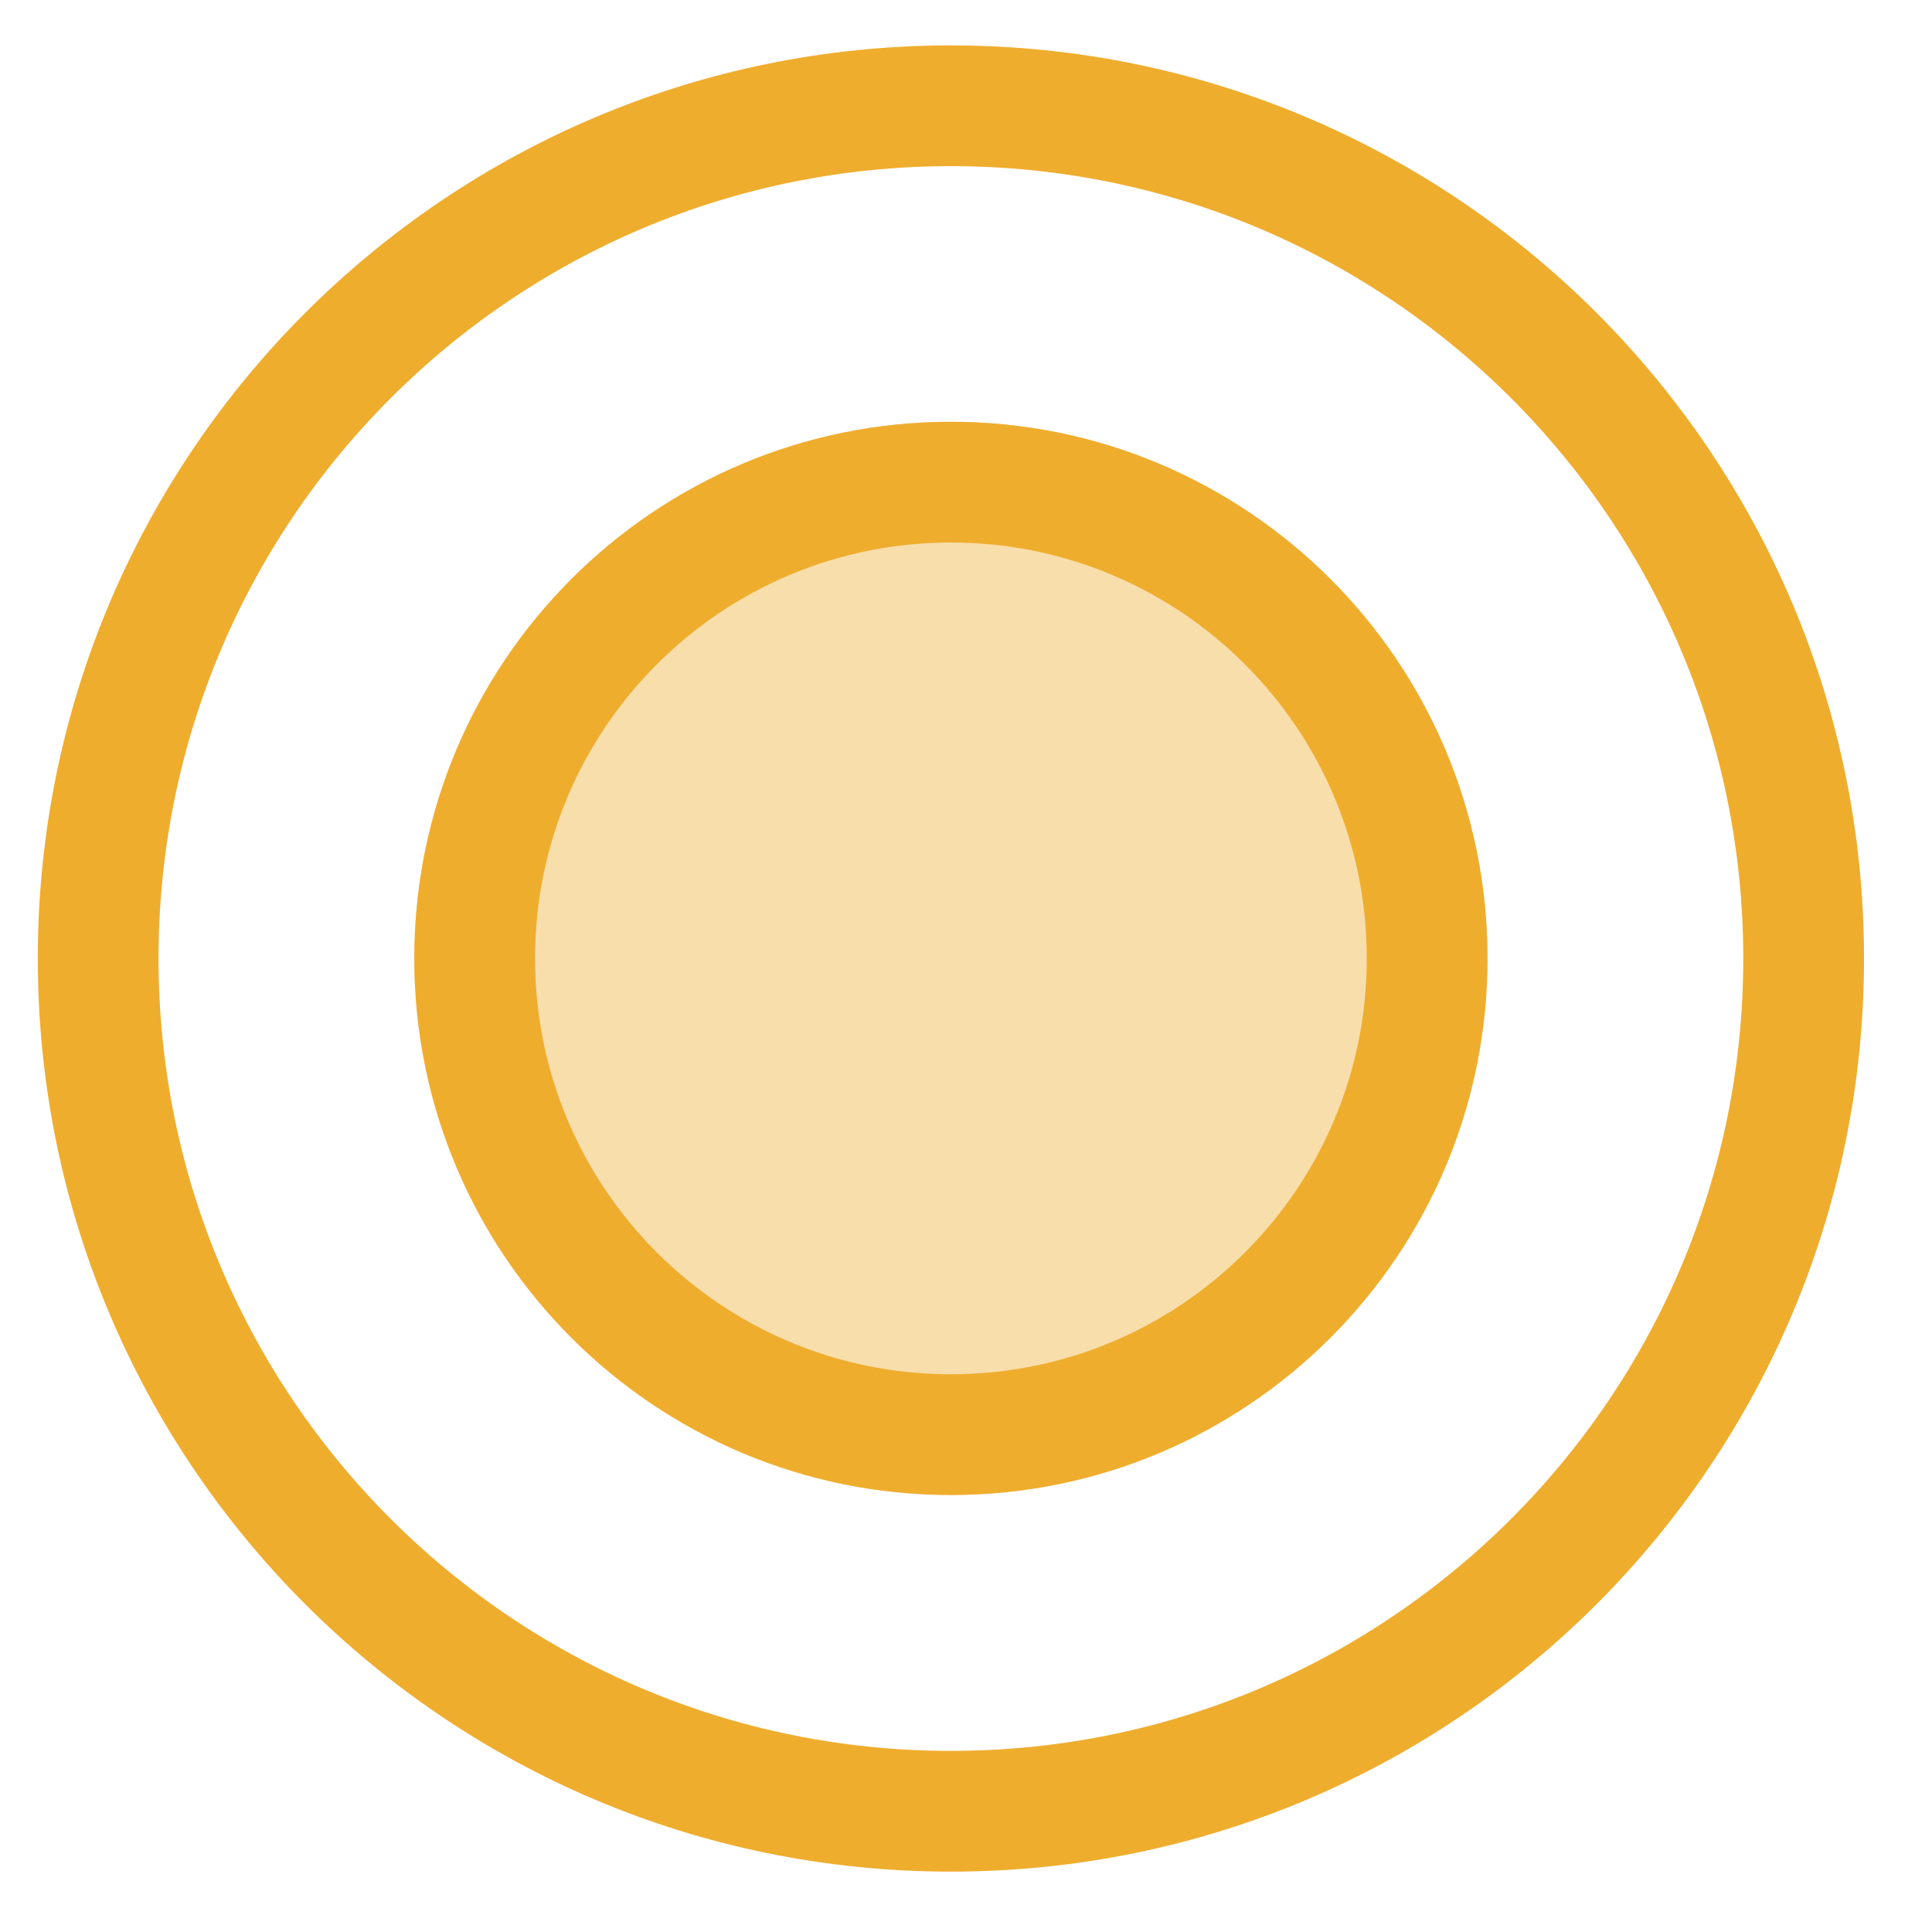
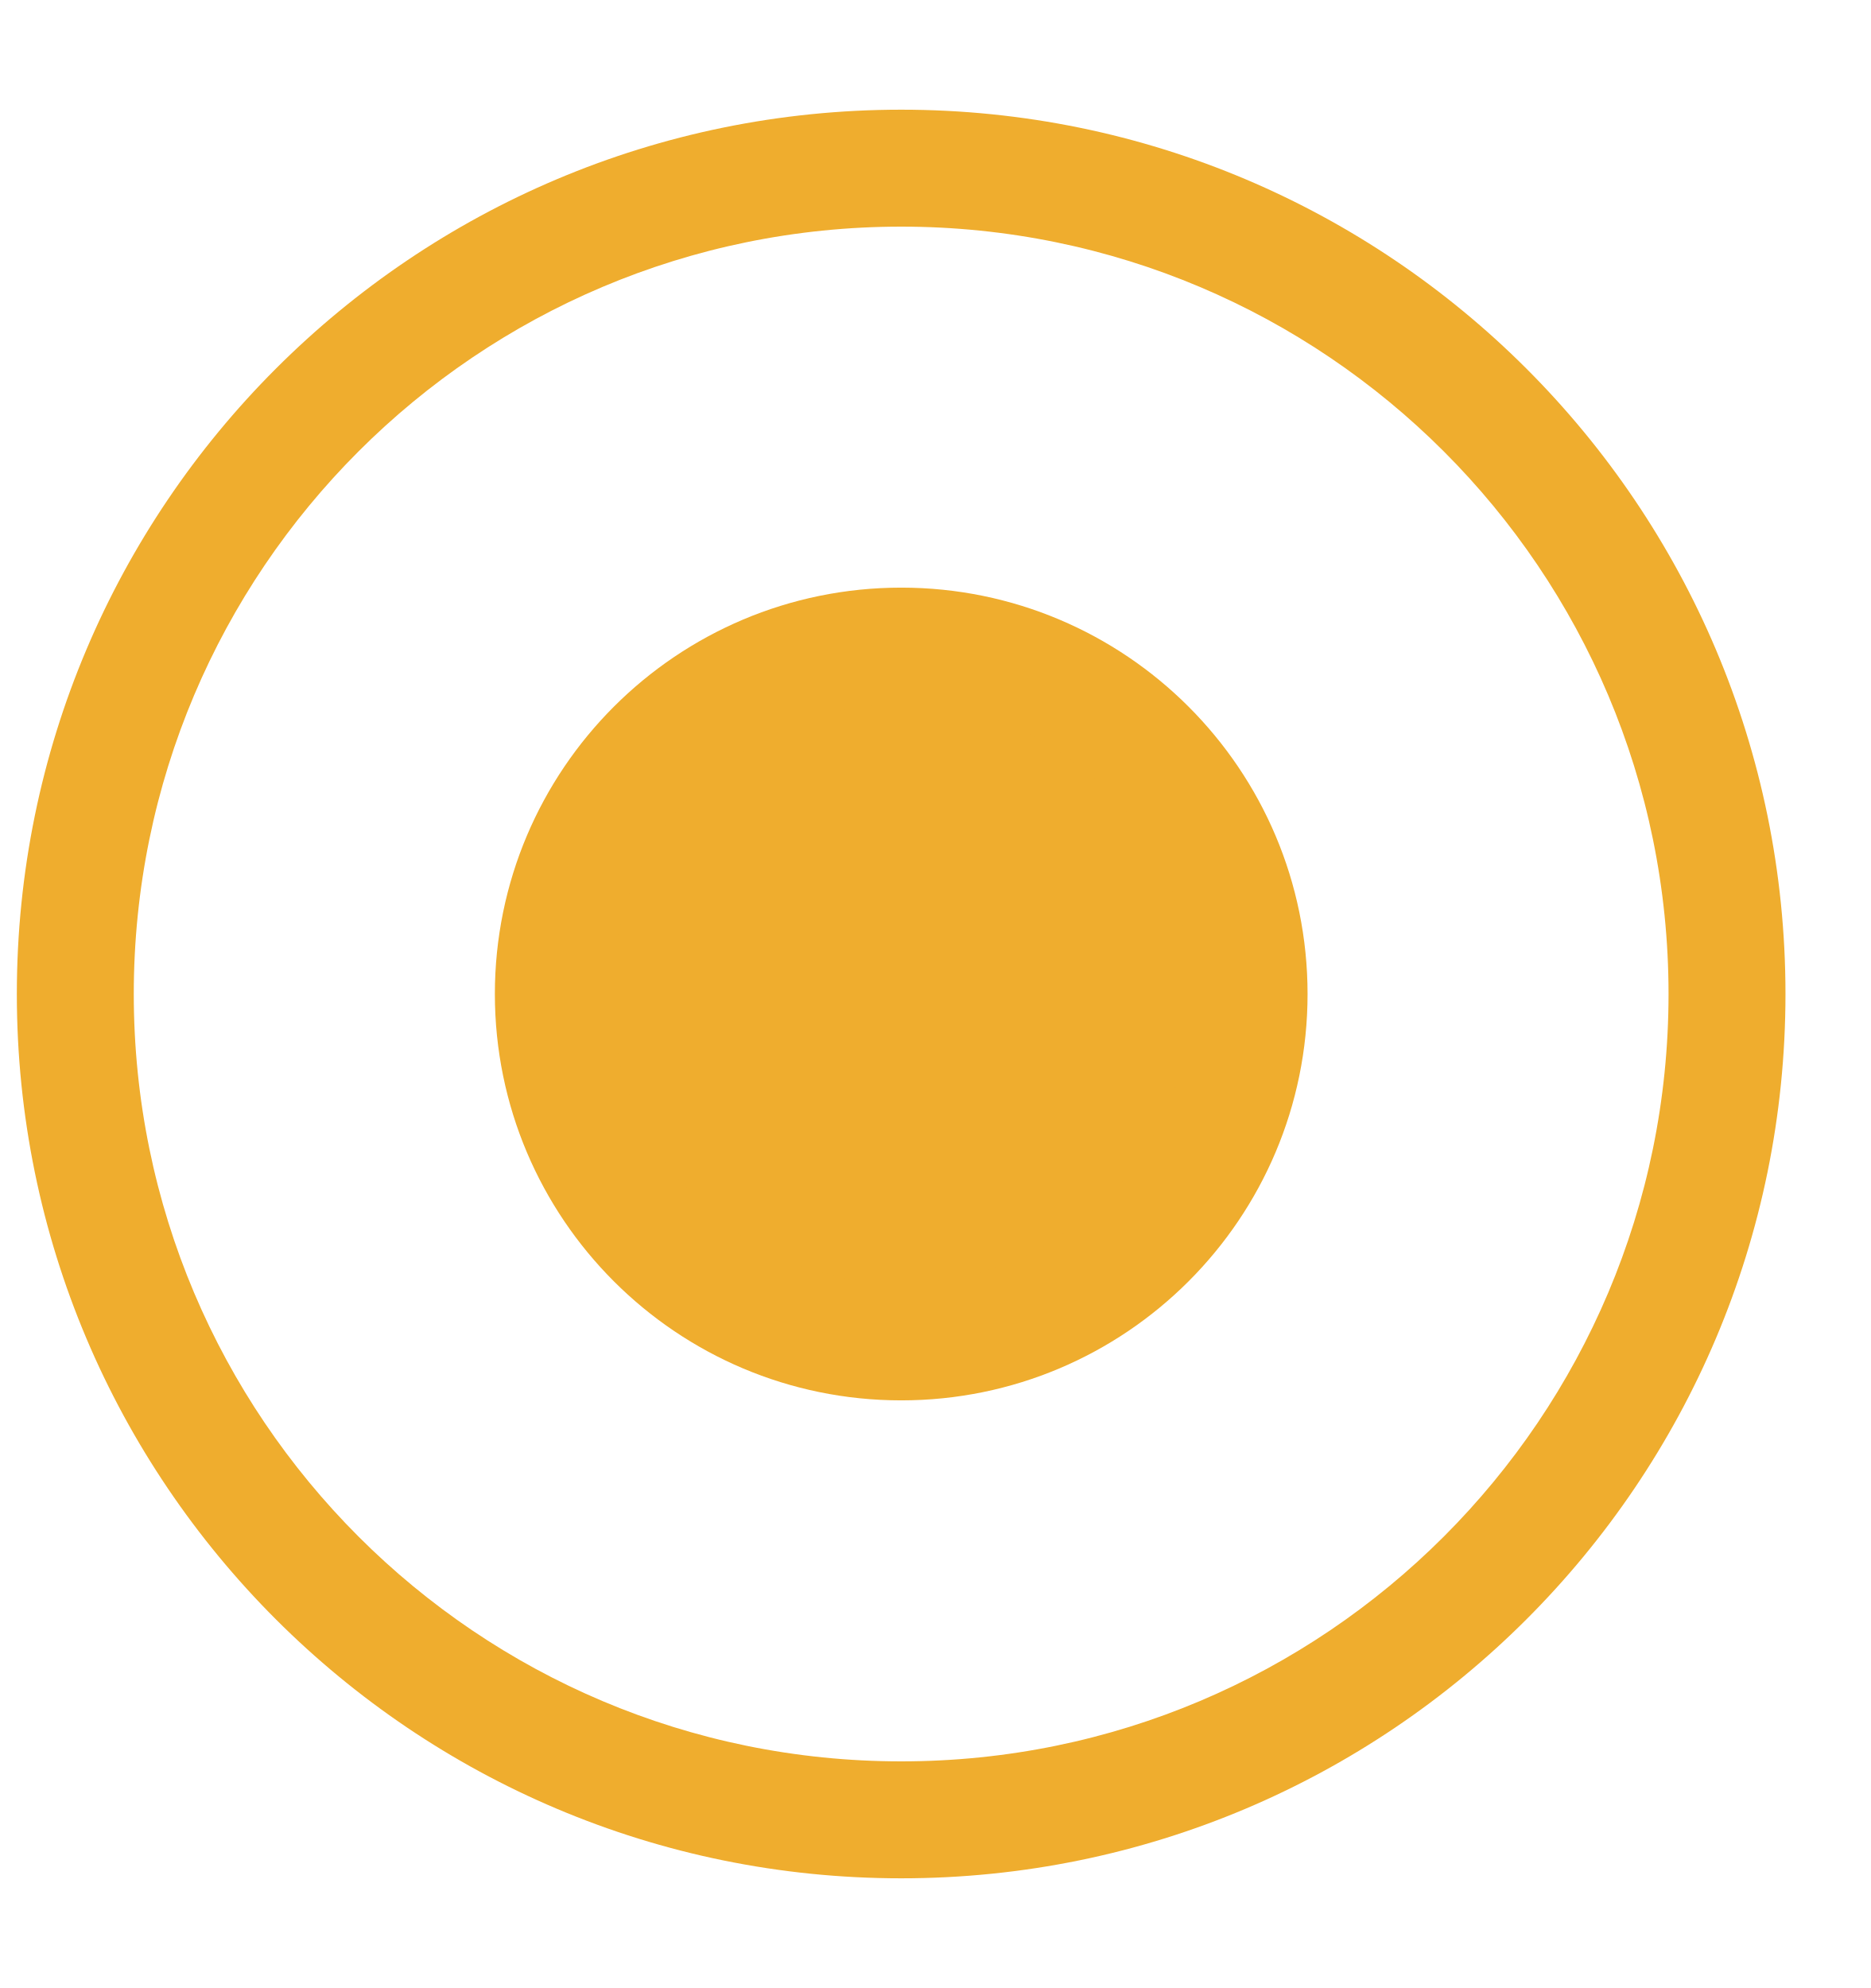
- <svg xmlns="http://www.w3.org/2000/svg" width="16" height="16" viewBox="0 0 16 16" fill="none">
-   <circle cx="7.875" cy="7.938" r="7.062" stroke="#efad2e" />
-   <circle cx="7.875" cy="7.937" r="4.444" fill="#efad2e" fill-opacity="0.4" />
-   <circle cx="7.875" cy="7.937" r="3.944" stroke="#efad2e" />
+ <svg xmlns="http://www.w3.org/2000/svg" width="16" height="17" viewBox="0 0 16 17" fill="none">
+   <path fill-rule="evenodd" clip-rule="evenodd" d="M7.707 15.062C11.331 15.062 14.269 12.124 14.269 8.5C14.269 4.876 11.331 1.938 7.707 1.938C4.082 1.938 1.144 4.876 1.144 8.5C1.144 12.124 4.082 15.062 7.707 15.062ZM7.707 16.062C11.883 16.062 15.269 12.677 15.269 8.5C15.269 4.323 11.883 0.938 7.707 0.938C3.53 0.938 0.144 4.323 0.144 8.5C0.144 12.677 3.53 16.062 7.707 16.062Z" fill="#efad2e" />
+   <circle cx="7.707" cy="8.5" r="2.975" fill="#efad2e" stroke="#efad2e" />
</svg>
